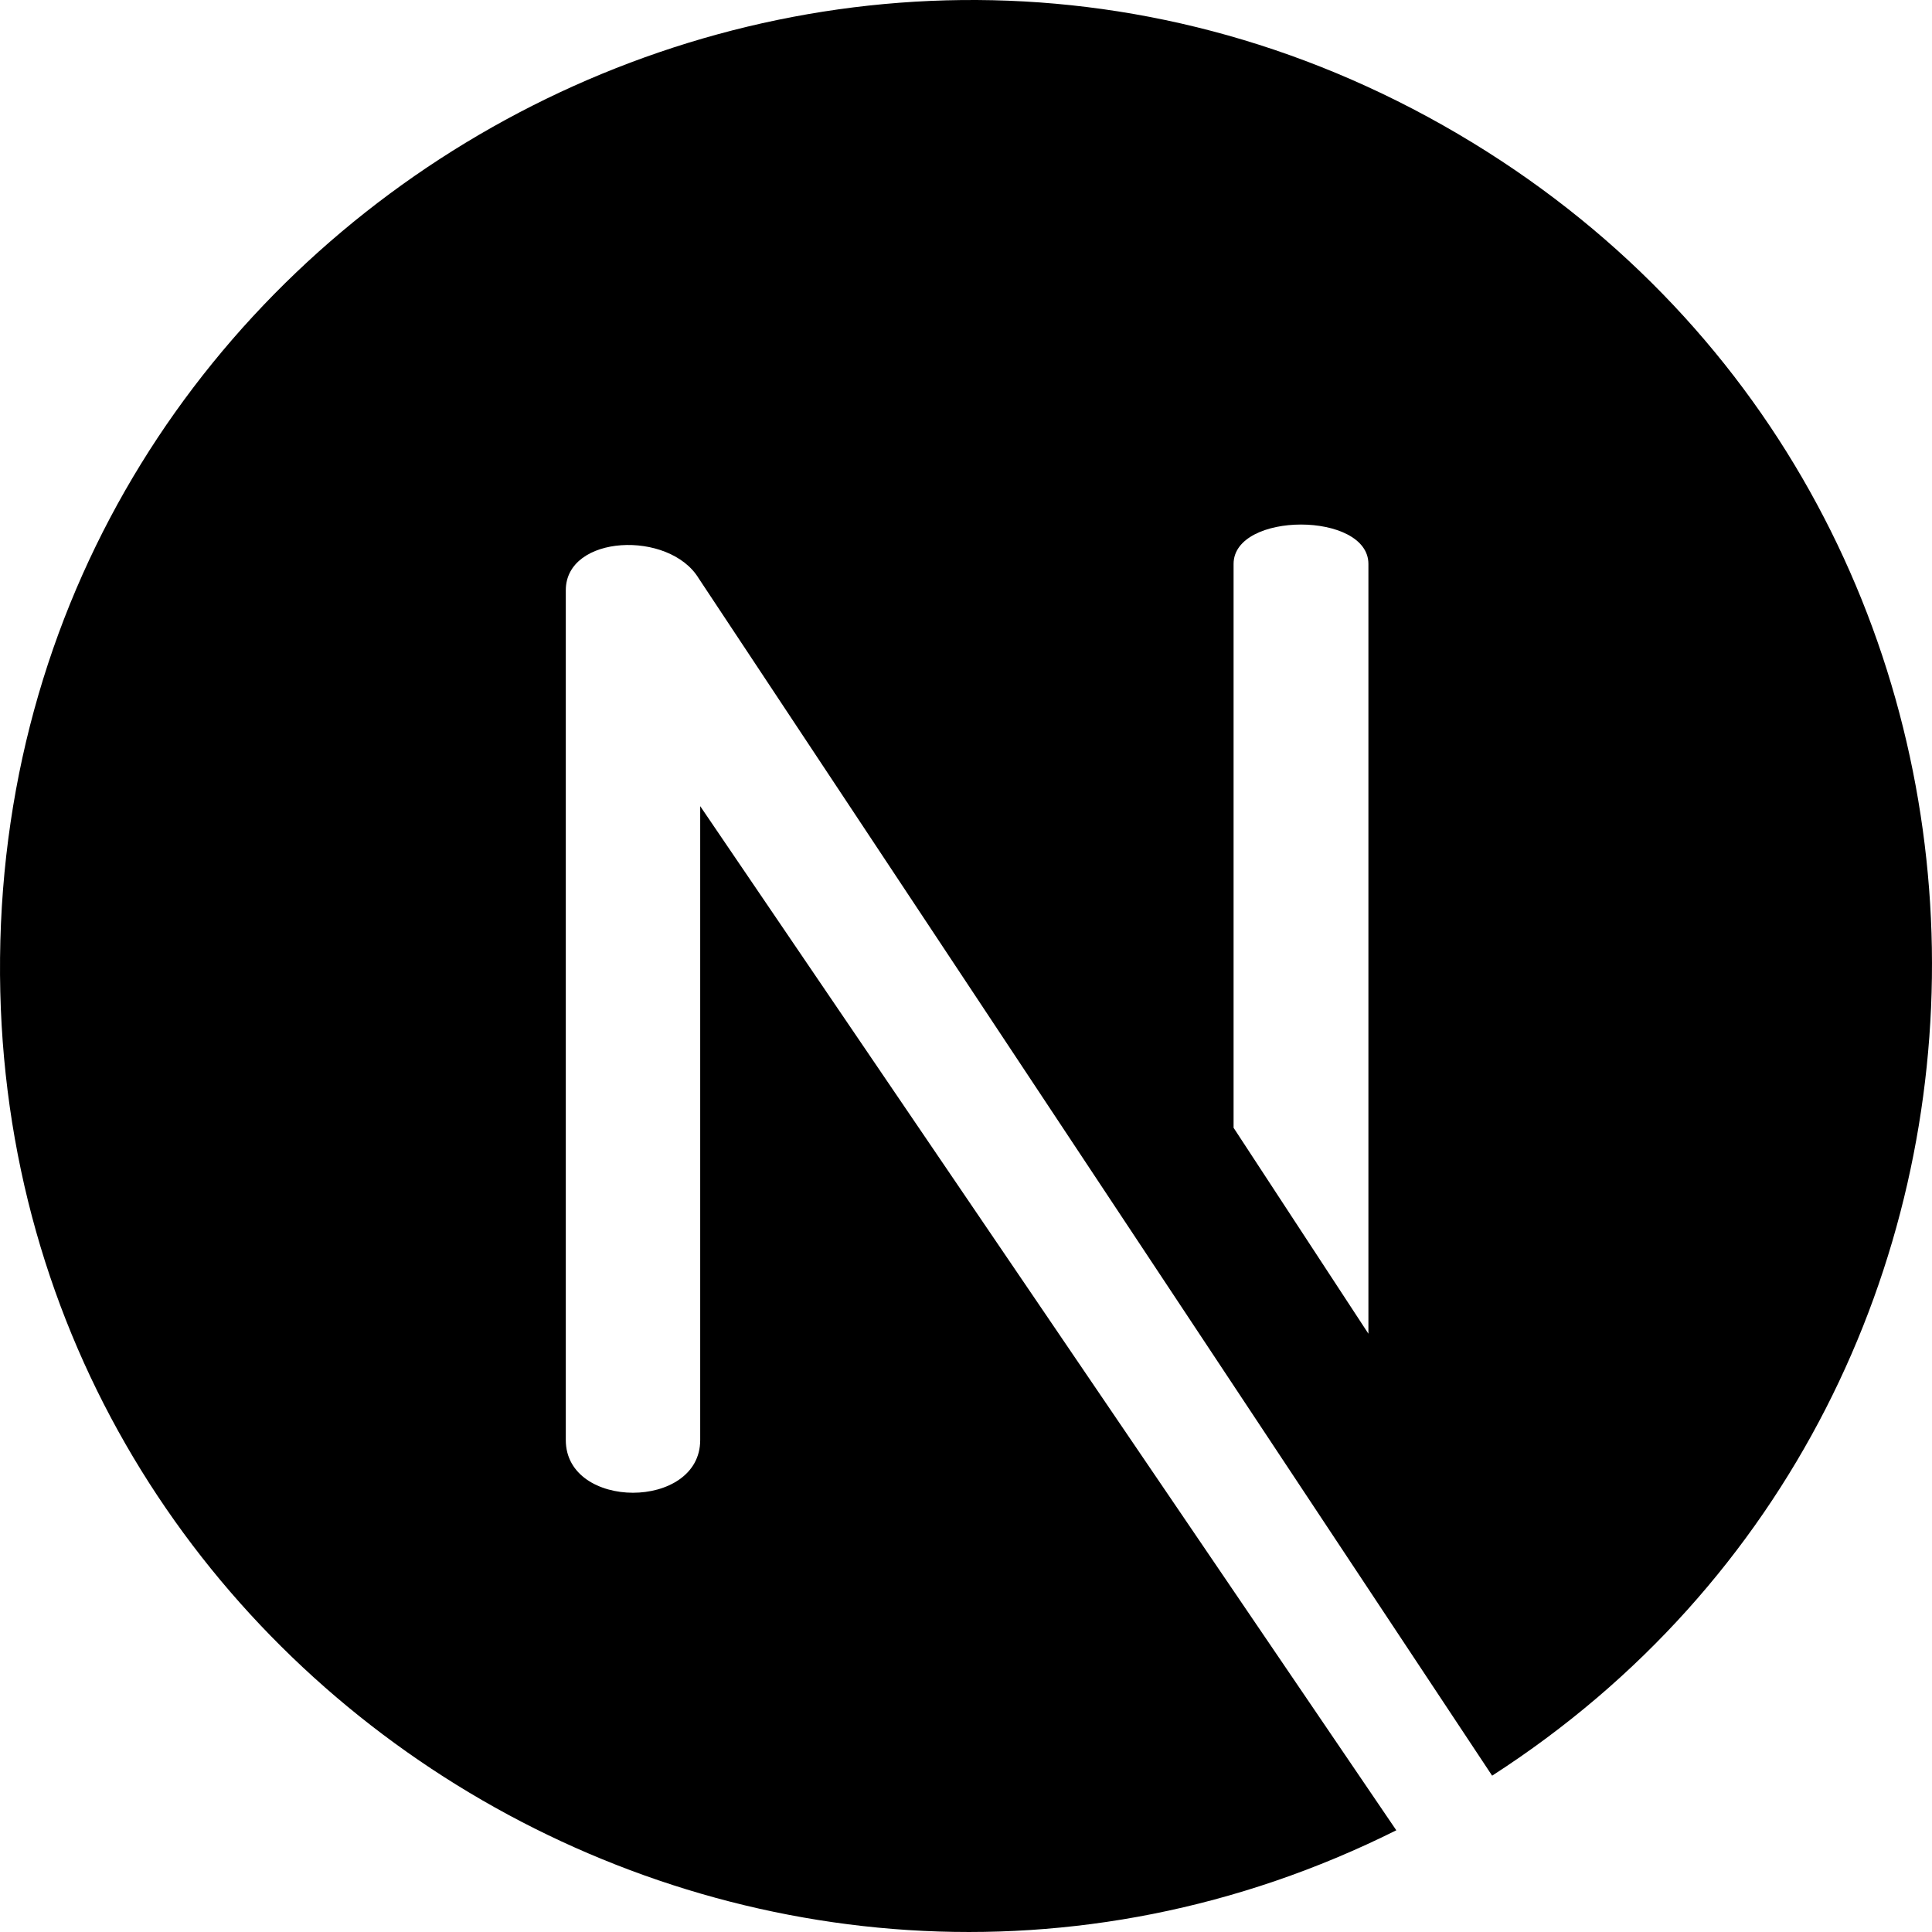
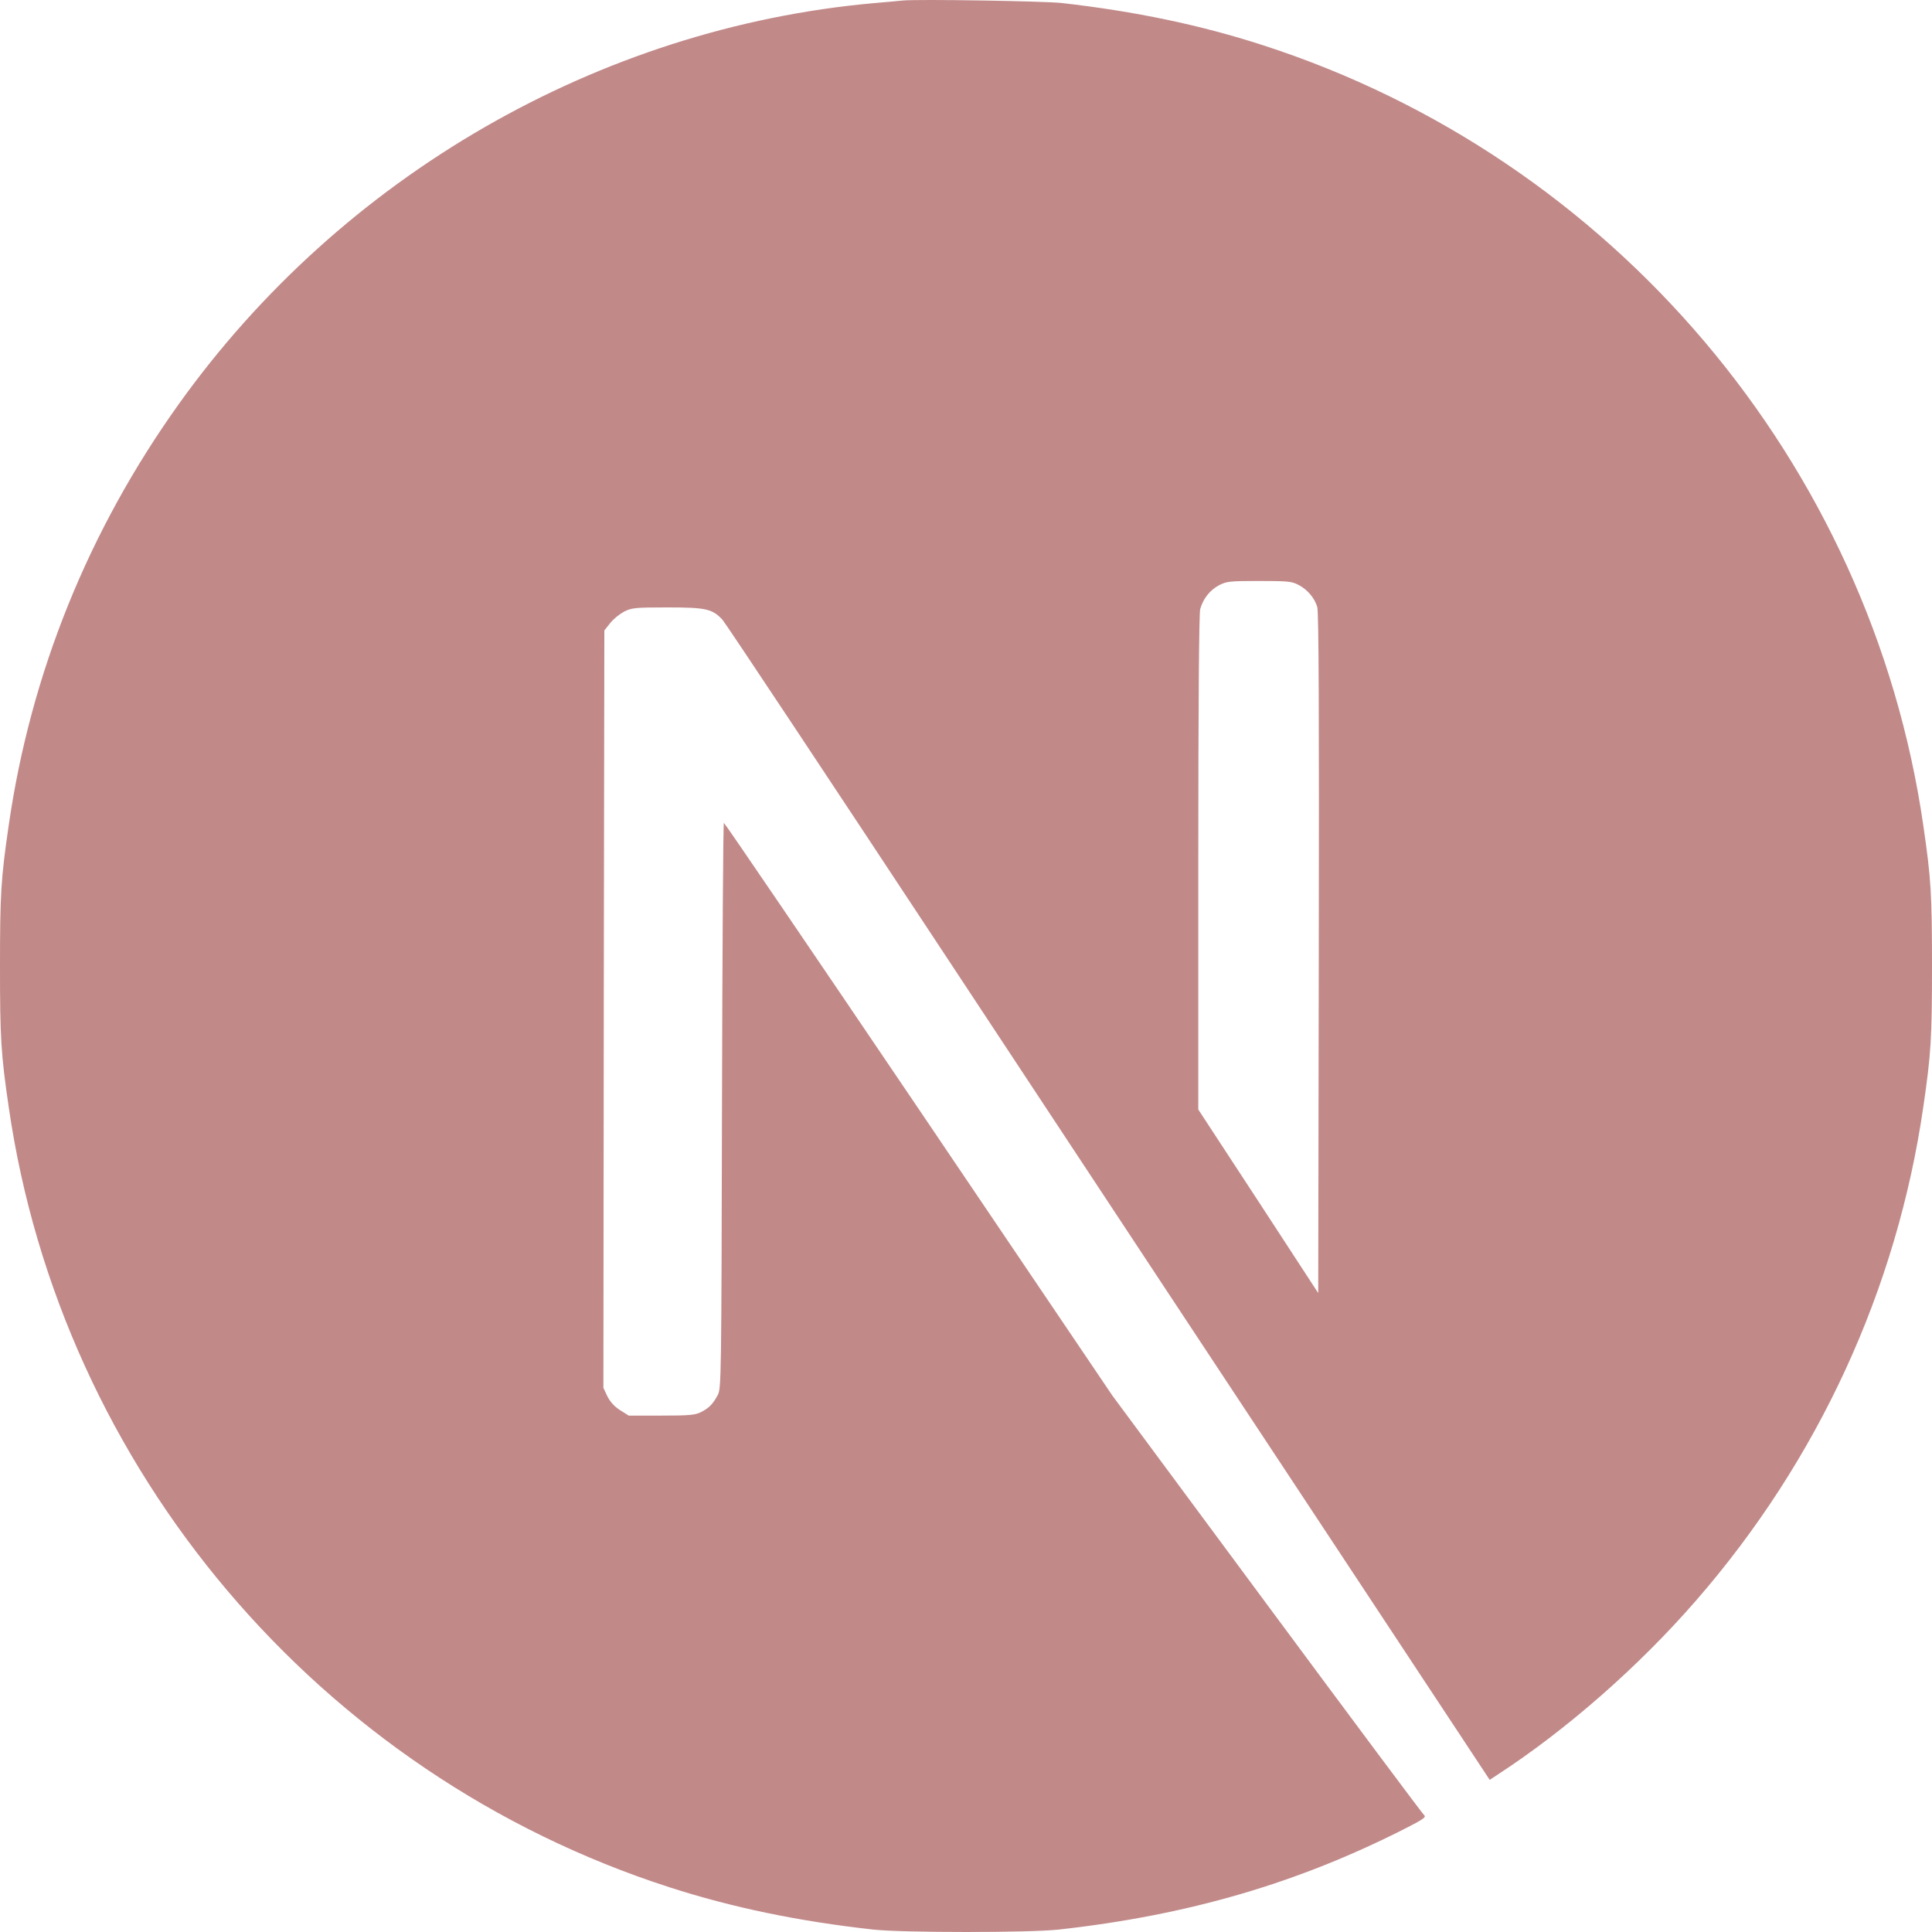
- <svg xmlns="http://www.w3.org/2000/svg" height="512" width="512">
-   <path d="m386.399 35.508c-169.339-99.569-384.514 22.042-386.386 218.374-1.828 191.717 201.063 315.545 370.021 231.163l-184.473-271.409 0 167.997c0 18.614-35.619 18.614-35.619 0v-225.212c0-14.776 27.447-15.988 35.225-3.144l210.263 317.296c157.951-101.737 155.817-338.136-9.031-435.064zm-23.756 317.939-35.732-54.577v-149.412c0-13.932 35.732-13.932 35.732 0z" />
+ <svg xmlns="http://www.w3.org/2000/svg" viewBox="0 0 256 256" version="1.1" preserveAspectRatio="xMidYMid" fill="#000000">
+   <g id="SVGRepo_bgCarrier" stroke-width="0" />
+   <g id="SVGRepo_tracerCarrier" stroke-linecap="round" stroke-linejoin="round" />
+   <g id="SVGRepo_iconCarrier">
+     <g>
+       <path d="M119.617,0.069 C119.066,0.119 117.315,0.294 115.738,0.419 C79.378,3.697 45.319,23.313 23.748,53.463 C11.736,70.227 4.054,89.243 1.151,109.385 C0.125,116.415 0,118.492 0,128.025 C0,137.558 0.125,139.635 1.151,146.666 C8.108,194.73 42.316,235.114 88.712,250.076 C97.02,252.754 105.778,254.58 115.738,255.681 C119.617,256.106 136.383,256.106 140.262,255.681 C157.454,253.779 172.018,249.526 186.382,242.195 C188.584,241.069 189.01,240.769 188.709,240.518 C188.509,240.368 179.125,227.783 167.864,212.57 L147.394,184.922 L121.744,146.966 C107.63,126.098 96.019,109.034 95.919,109.034 C95.819,109.009 95.718,125.873 95.668,146.465 C95.593,182.52 95.568,183.971 95.118,184.822 C94.467,186.048 93.967,186.549 92.916,187.099 C92.115,187.499 91.414,187.574 87.636,187.574 L83.306,187.574 L82.155,186.849 C81.404,186.373 80.854,185.748 80.479,185.022 L79.953,183.896 L80.003,133.73 L80.078,83.538 L80.854,82.562 C81.254,82.037 82.105,81.361 82.706,81.036 C83.732,80.536 84.132,80.486 88.461,80.486 C93.566,80.486 94.417,80.686 95.743,82.137 C96.119,82.537 110.007,103.455 126.624,128.651 C143.24,153.846 165.962,188.25 177.123,205.139 L197.393,235.84 L198.419,235.164 C207.503,229.259 217.112,220.852 224.719,212.095 C240.91,193.504 251.345,170.836 254.849,146.666 C255.875,139.635 256,137.558 256,128.025 C256,118.492 255.875,116.415 254.849,109.385 C247.892,61.32 213.684,20.936 167.288,5.974 C159.105,3.322 150.397,1.495 140.637,0.394 C138.235,0.144 121.694,-0.131 119.617,0.069 L119.617,0.069 Z M172.018,77.483 C173.219,78.084 174.195,79.235 174.545,80.436 C174.746,81.086 174.796,94.998 174.746,126.349 L174.671,171.336 L166.738,159.176 L158.78,147.016 L158.78,114.314 C158.78,93.171 158.88,81.286 159.03,80.711 C159.431,79.31 160.307,78.209 161.508,77.558 C162.534,77.033 162.909,76.983 166.838,76.983 C170.542,76.983 171.192,77.033 172.018,77.483 Z" fill="#c28989"> </path>
+     </g>
+   </g>
</svg>
